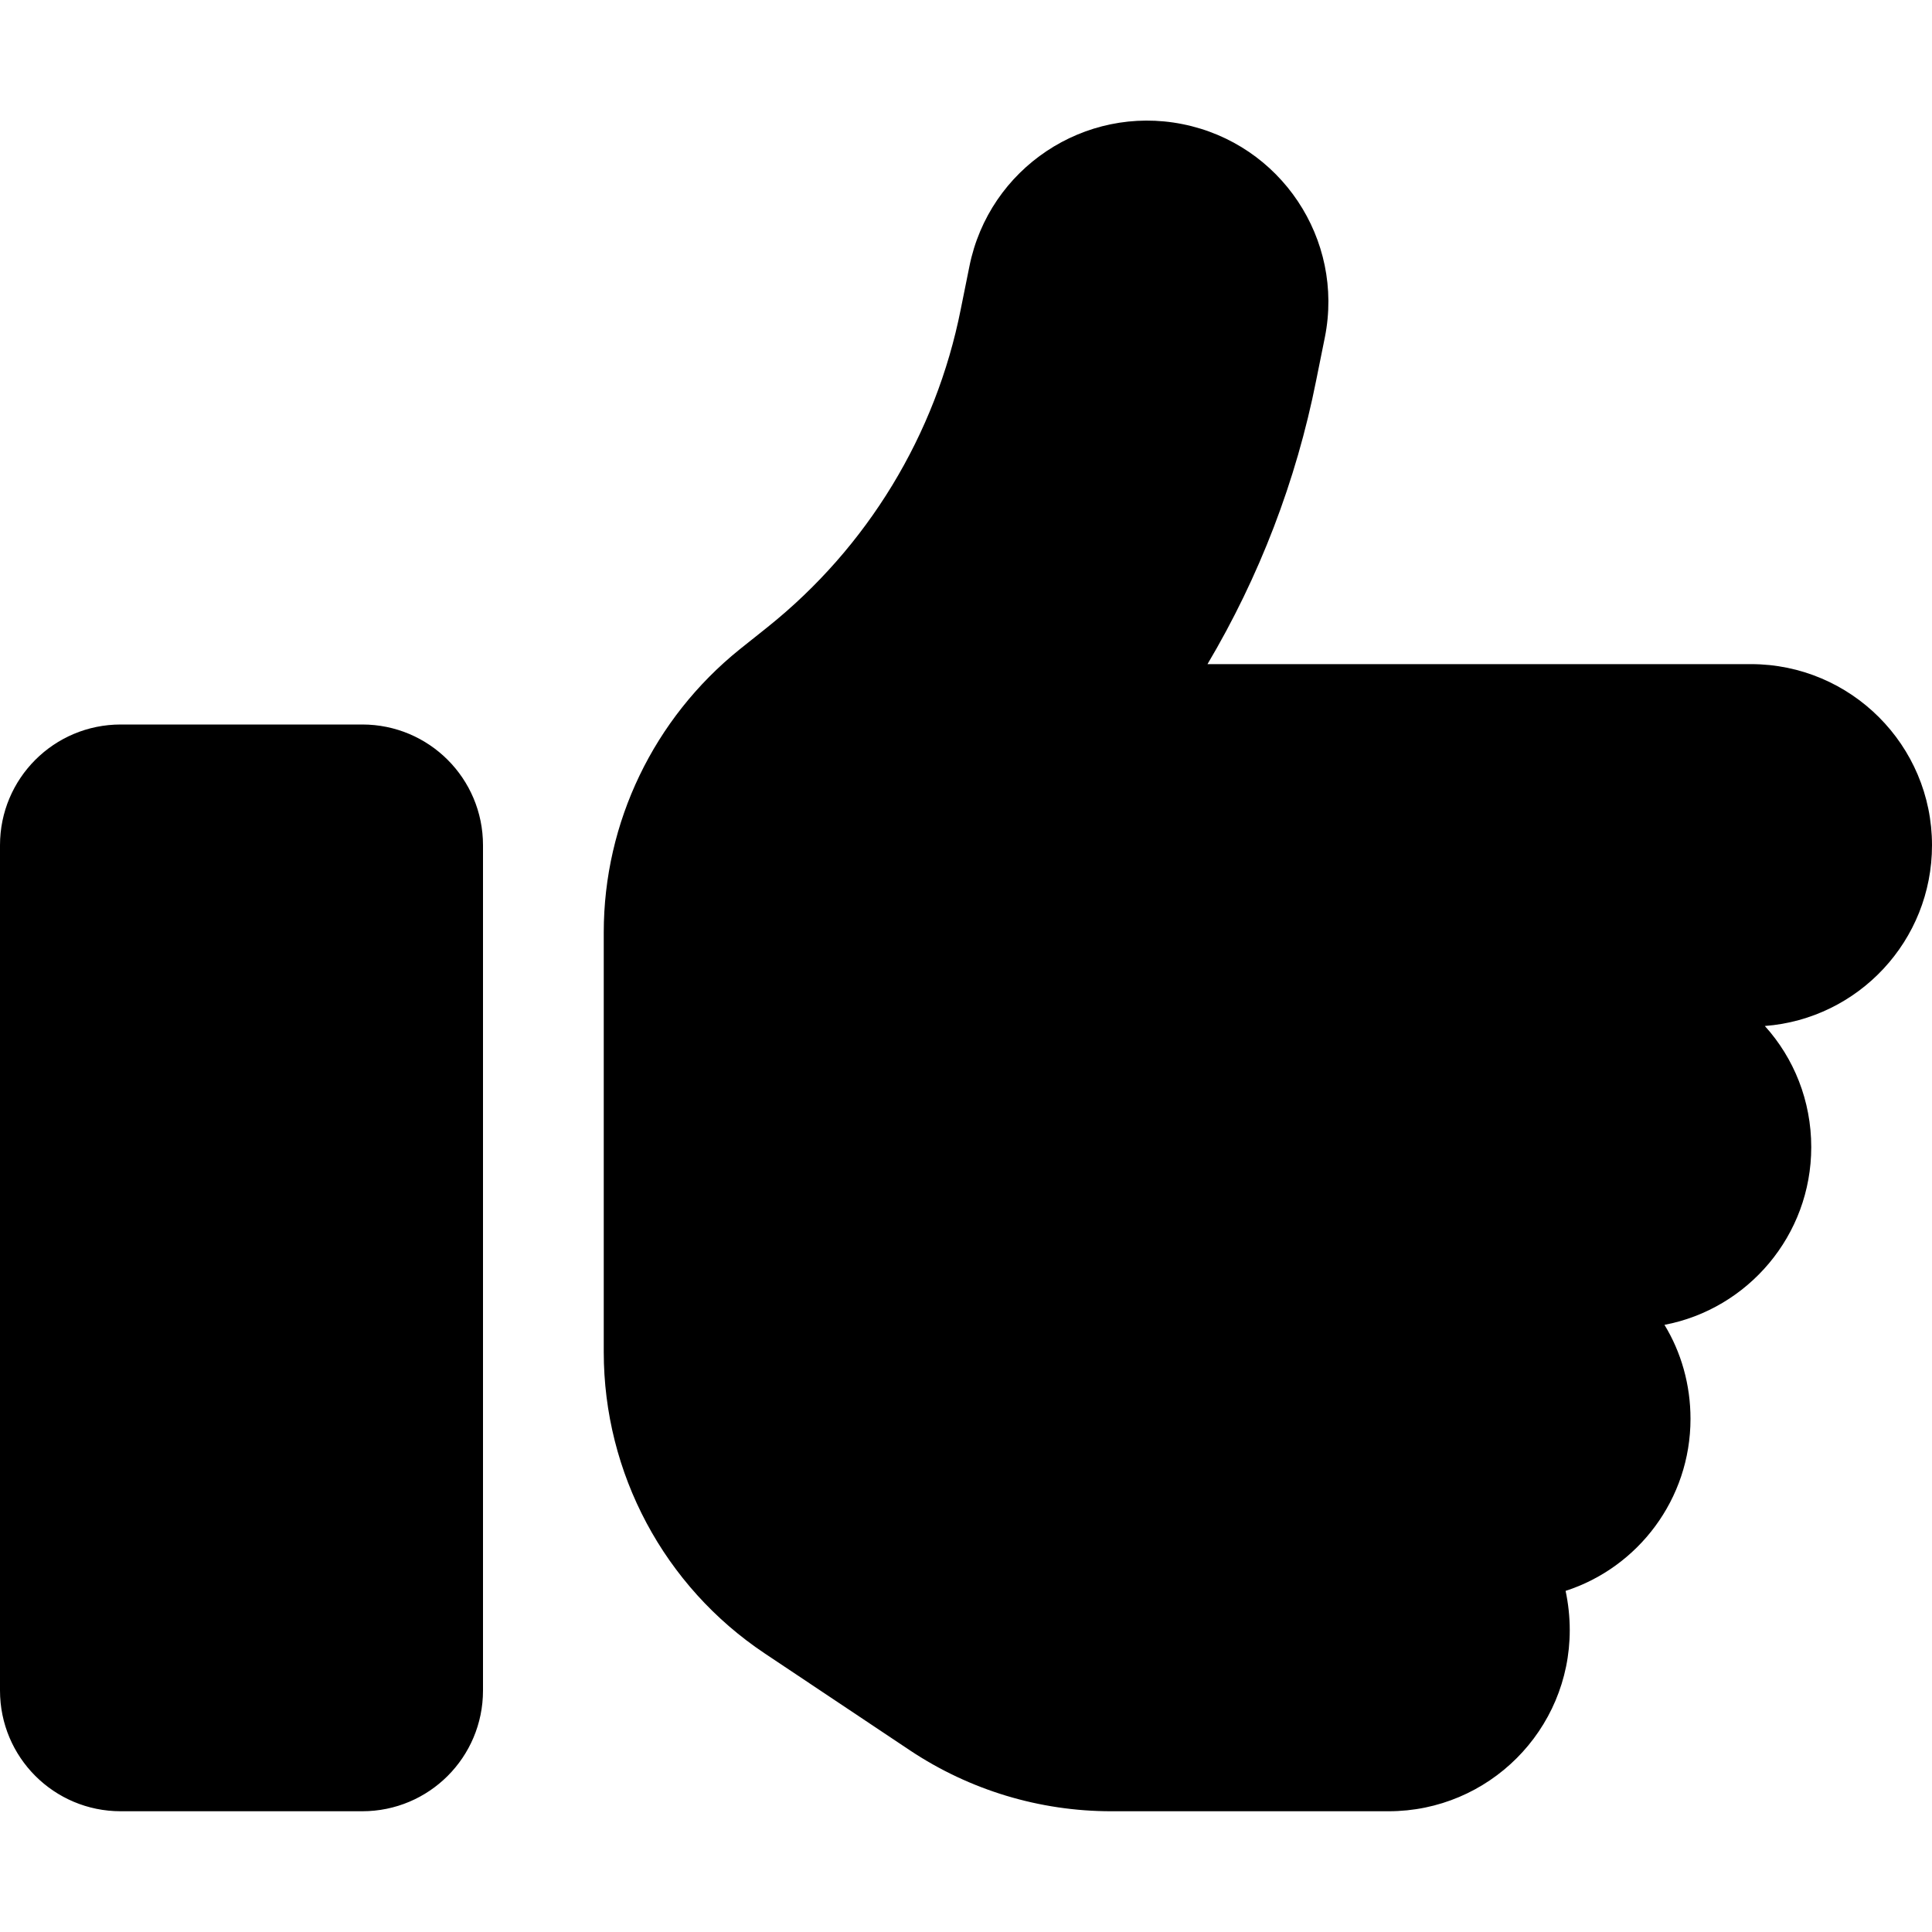
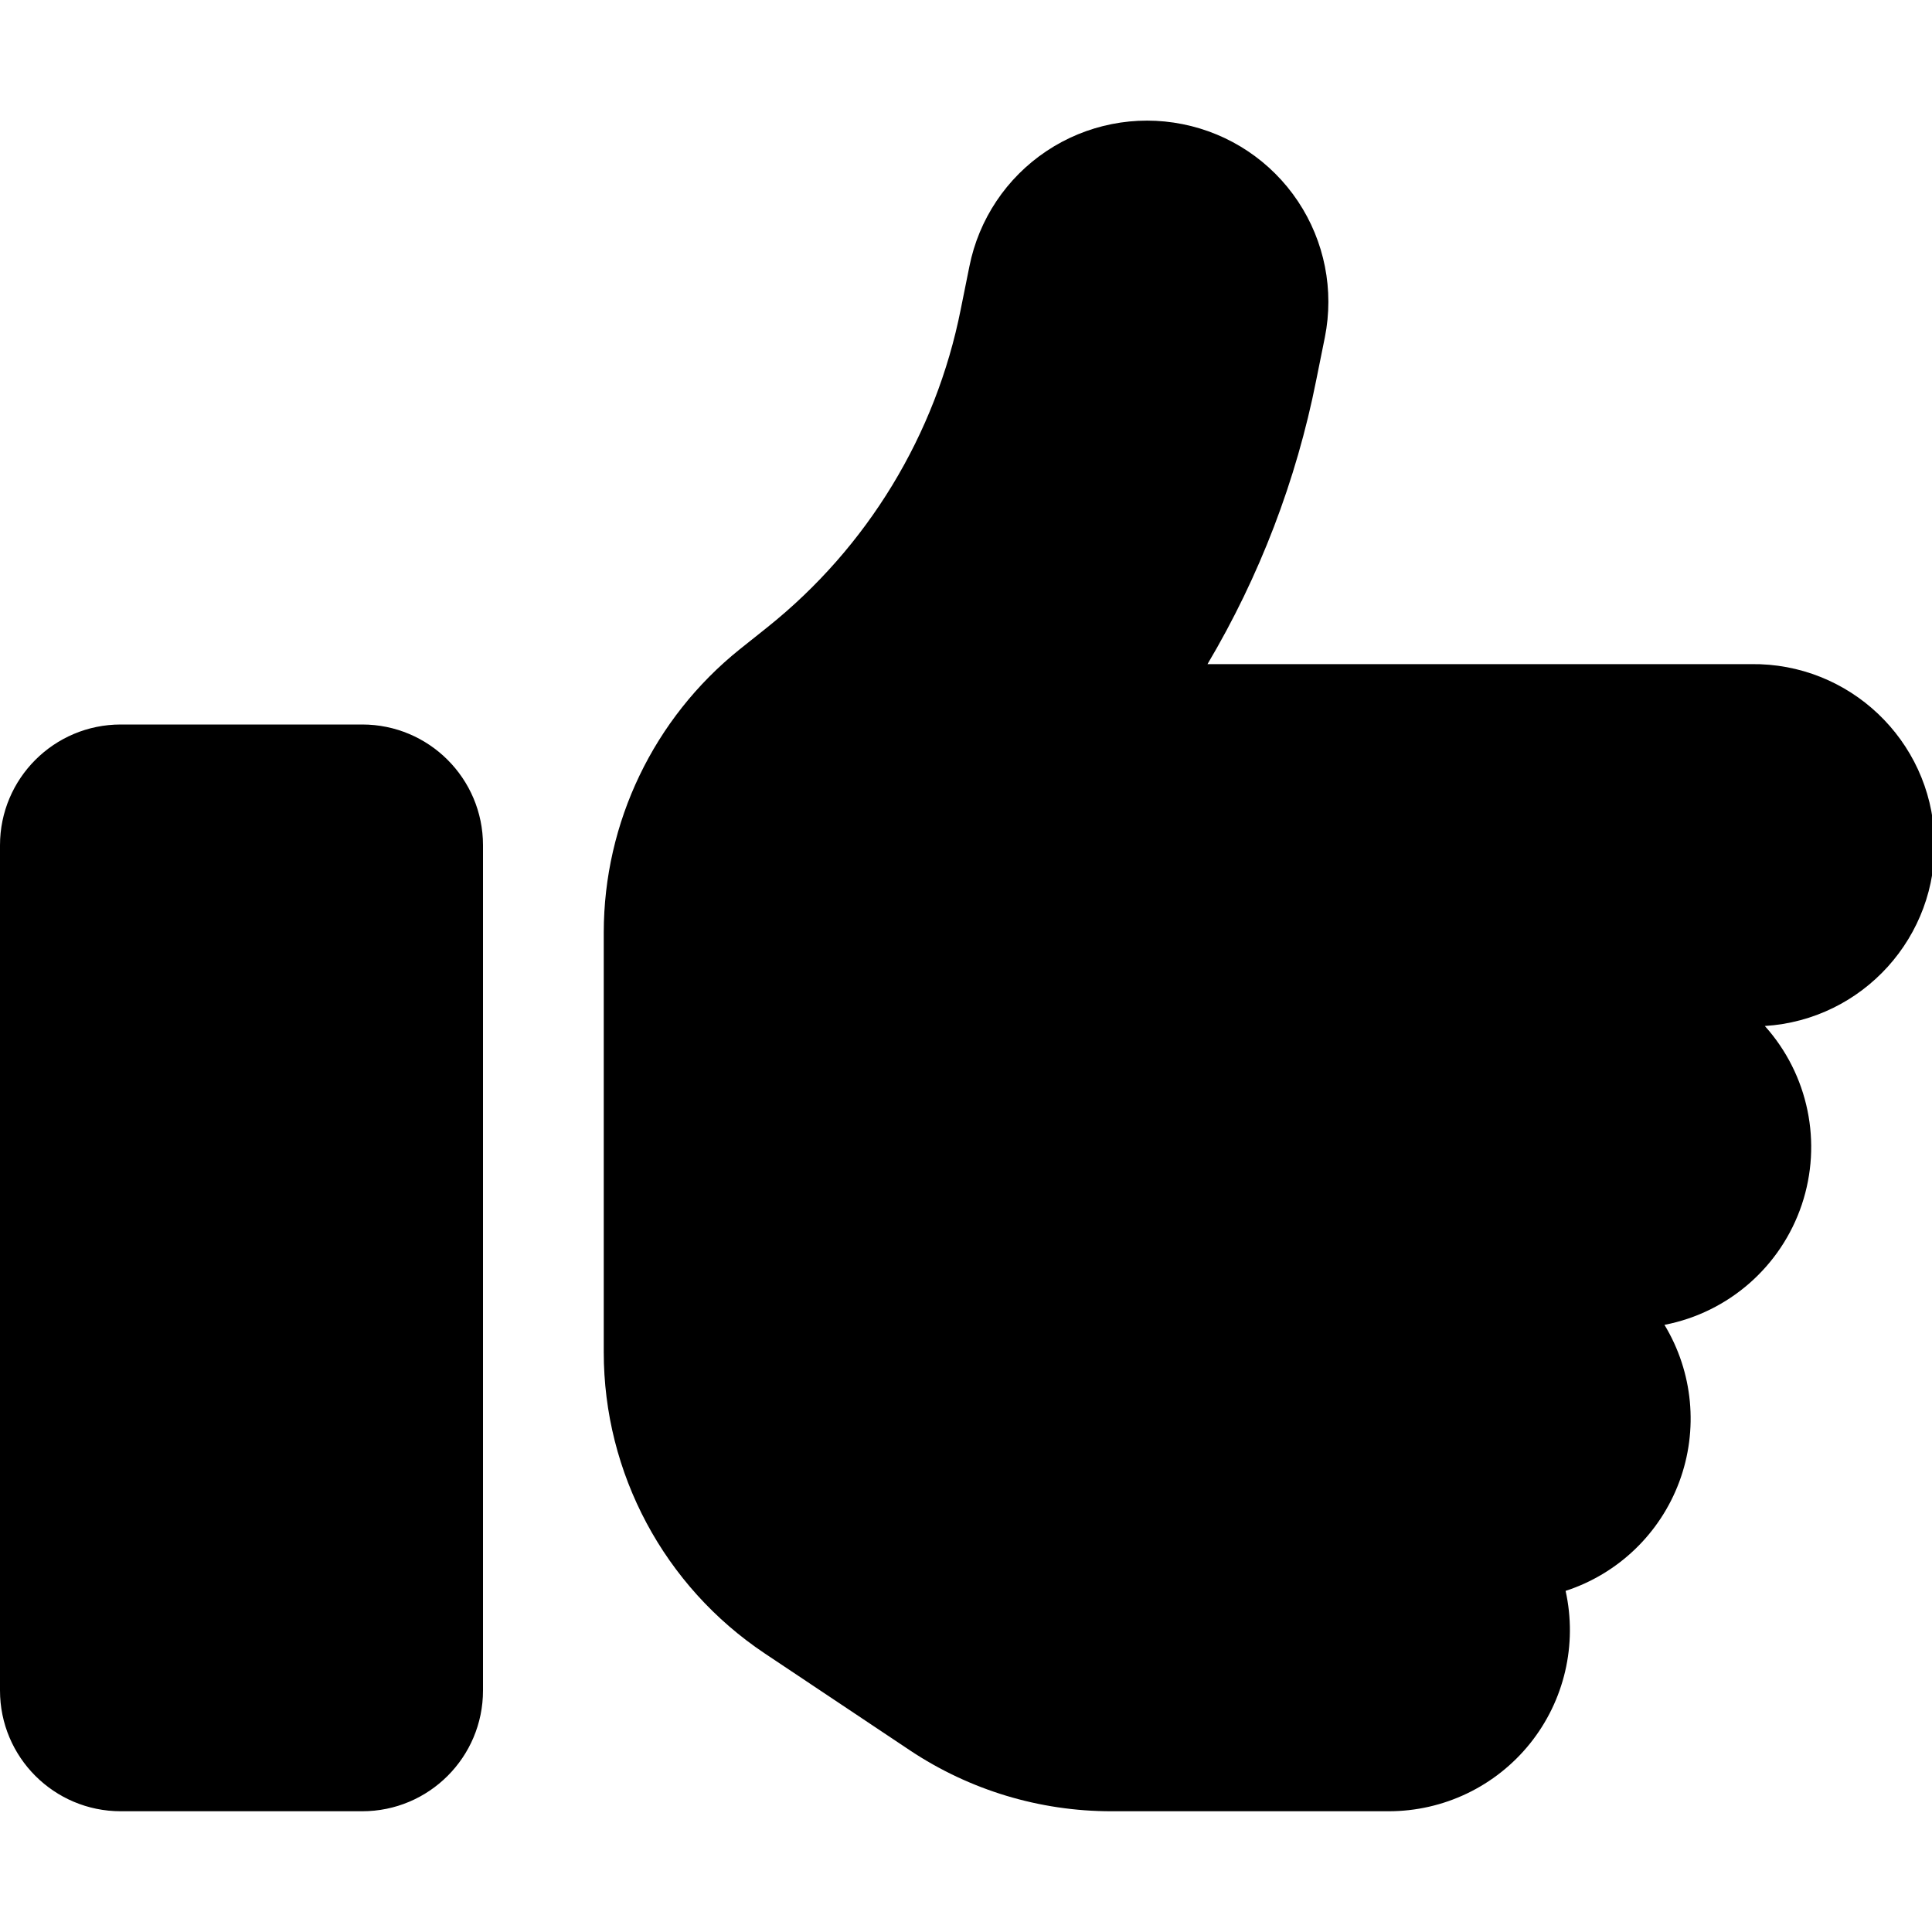
<svg xmlns="http://www.w3.org/2000/svg" viewBox="0 0 512 512">
-   <path d="M313.4 32.9c26 5.2 42.9 30.5 37.7 56.5l-2.3 11.4c-5.3 26.7-15.1 52.1-28.8 75.2H464c26.5 0 48 21.5 48 48c0 25.3-19.5 46-44.3 47.9c7.7 8.5 12.3 19.8 12.3 32.1c0 23.4-16.8 42.9-38.9 47.1c4.4 7.2 6.9 15.8 6.9 24.9c0 21.3-13.9 39.4-33.1 45.6c.7 3.3 1.1 6.8 1.1 10.4c0 26.5-21.5 48-48 48H294.5c-19 0-37.5-5.6-53.3-16.1l-38.5-25.7C176 420.4 160 390.4 160 358.3V320 272 247.1c0-29.2 13.3-56.7 36-75l7.4-5.9c26.5-21.2 44.6-51 51.2-84.2l2.3-11.4c5.2-26 30.5-42.9 56.5-37.7zM32 192H96c17.7 0 32 14.3 32 32V448c0 17.7-14.3 32-32 32H32c-17.7 0-32-14.3-32-32V224c0-17.7 14.3-32 32-32z" />
+   <path d="M313.4 32.9a48 48 0 0 1 37.7 56.5l-2.3 11.4A238.4 238.4 0 0 1 320 176h144a48 48 0 0 1 3.7 95.9 48 48 0 0 1-26.6 79.2 48 48 0 0 1-26.2 70.5A48 48 0 0 1 368 480h-73.5c-19 0-37.5-5.6-53.3-16.1l-38.5-25.7a96 96 0 0 1-42.7-79.9V247.1a96.3 96.3 0 0 1 36-75l7.4-5.9c26.5-21.2 44.6-51 51.2-84.2l2.3-11.4a48 48 0 0 1 56.5-37.7zM32 192h64a32 32 0 0 1 32 32v224a32 32 0 0 1-32 32H32a32 32 0 0 1-32-32V224a32 32 0 0 1 32-32z" />
</svg>
